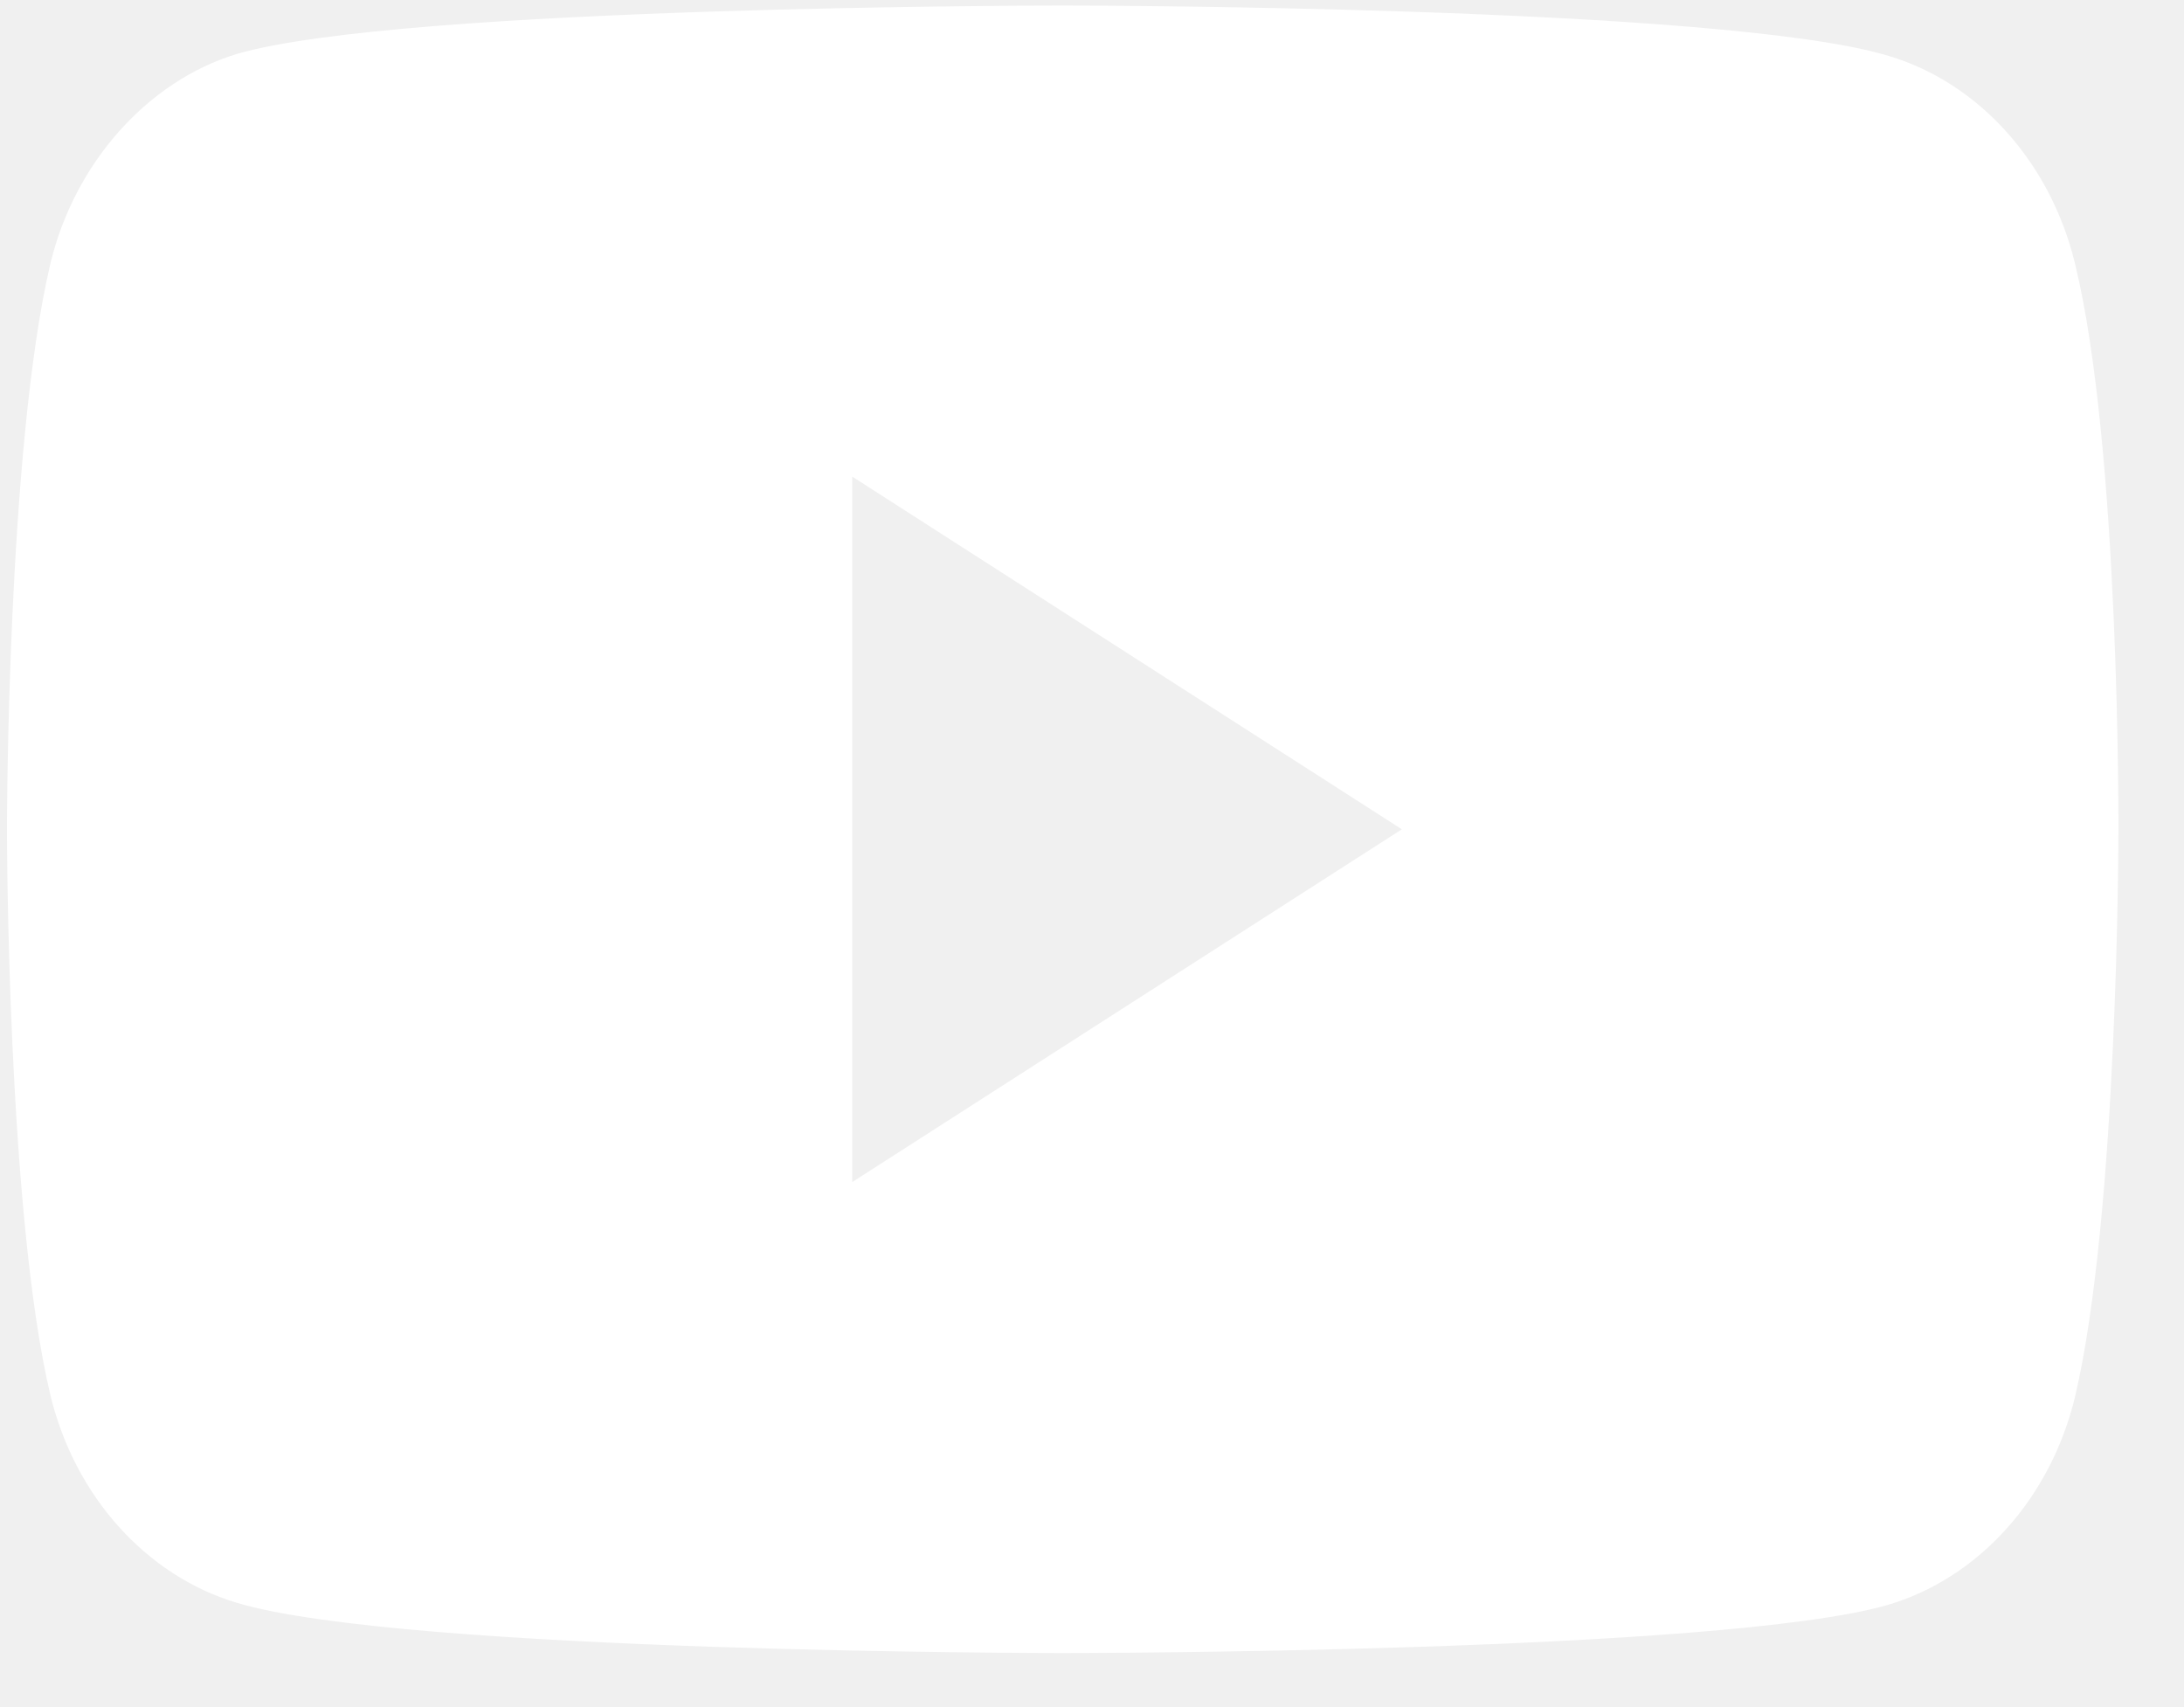
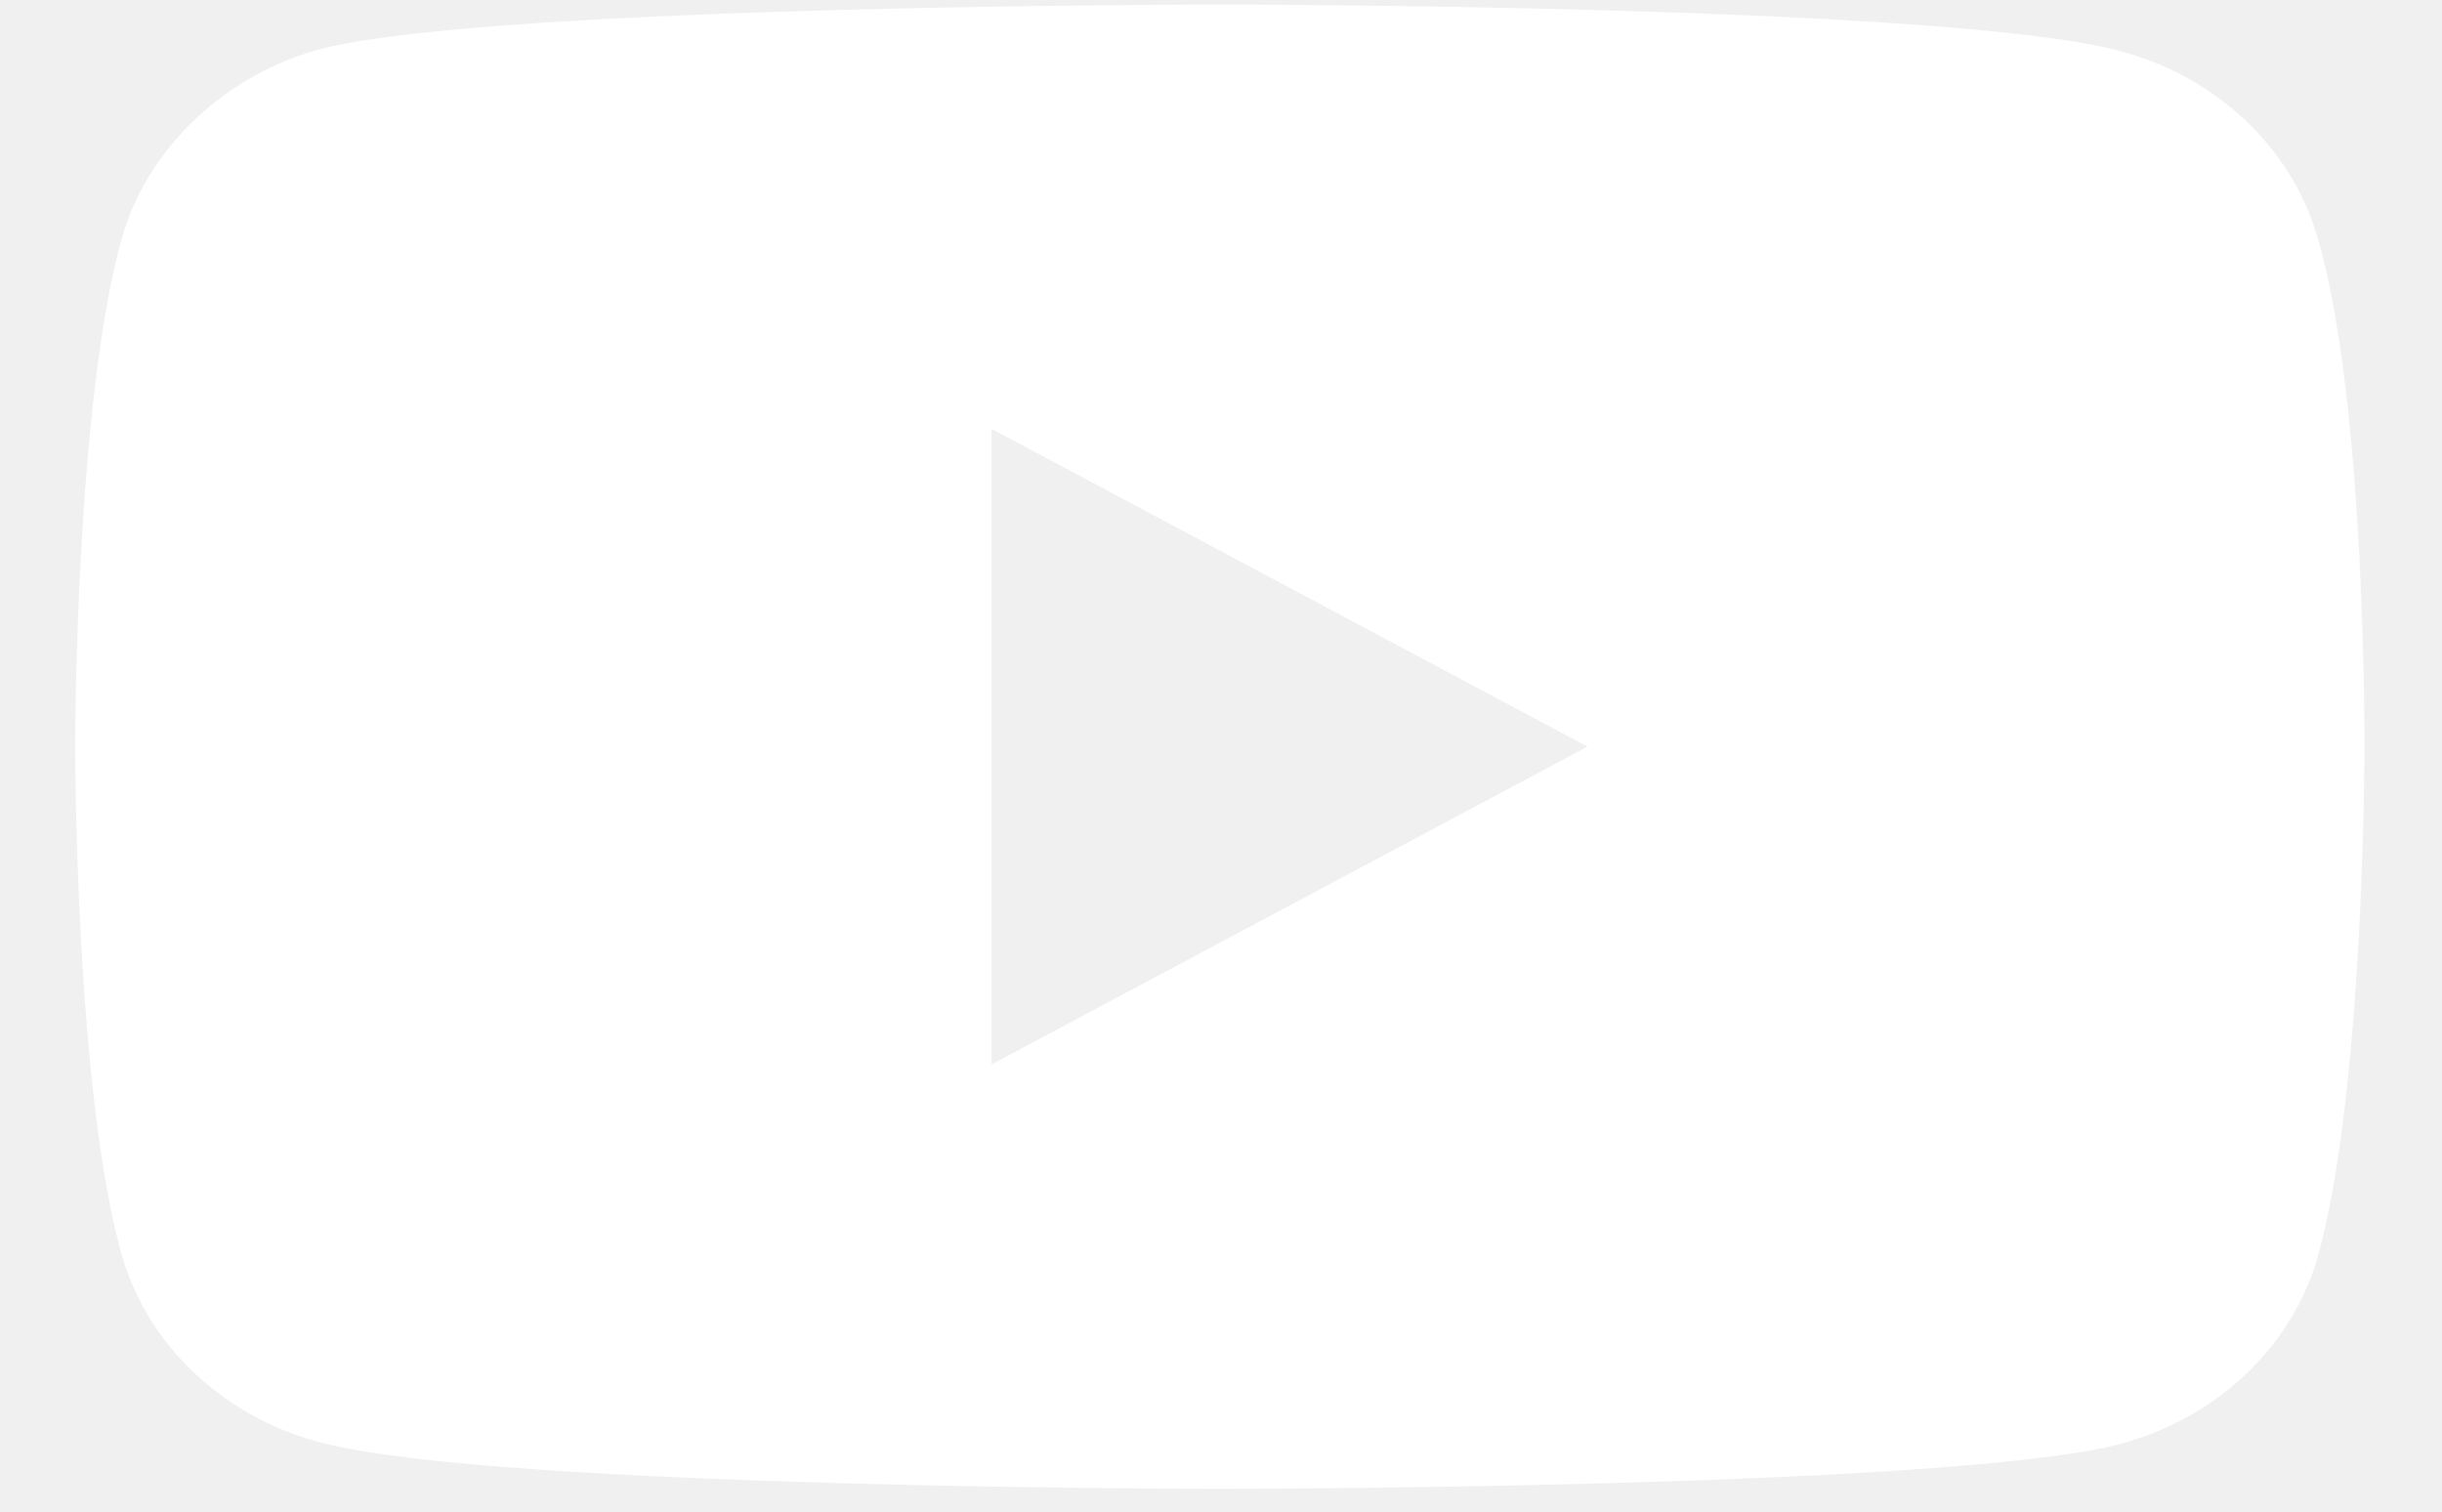
- <svg xmlns="http://www.w3.org/2000/svg" width="32" height="25" viewBox="0 0 32 25" fill="none">
-   <path d="M30.402 3.859C30.045 2.382 29 1.217 27.675 0.82C25.254 0.081 15.57 0.081 15.57 0.081C15.57 0.081 5.886 0.081 3.465 0.792C2.166 1.189 1.095 2.382 0.739 3.859C0.102 6.556 0.102 12.151 0.102 12.151C0.102 12.151 0.102 17.774 0.739 20.444C1.096 21.921 2.14 23.085 3.466 23.483C5.912 24.221 15.57 24.221 15.57 24.221C15.57 24.221 25.254 24.221 27.675 23.511C29 23.114 30.045 21.949 30.402 20.472C31.039 17.774 31.039 12.18 31.039 12.18C31.039 12.18 31.064 6.556 30.402 3.859ZM12.487 17.32V6.983L20.54 12.151L12.487 17.32Z" fill="white" />
+ <svg xmlns="http://www.w3.org/2000/svg" width="21" height="13" viewBox="0 0 21 13" fill="none">
+   <path d="M19.928 2.036C19.701 1.255 19.036 0.639 18.193 0.429C16.652 0.039 10.489 0.039 10.489 0.039C10.489 0.039 4.327 0.039 2.787 0.414C1.96 0.624 1.278 1.255 1.051 2.036C0.646 3.463 0.646 6.421 0.646 6.421C0.646 6.421 0.646 9.395 1.051 10.806C1.279 11.587 1.943 12.203 2.787 12.413C4.343 12.804 10.49 12.804 10.49 12.804C10.49 12.804 16.652 12.804 18.193 12.428C19.036 12.218 19.701 11.602 19.928 10.821C20.333 9.395 20.333 6.436 20.333 6.436C20.333 6.436 20.35 3.463 19.928 2.036ZM8.527 9.154V3.688L13.652 6.421L8.527 9.154Z" fill="white" />
</svg>
